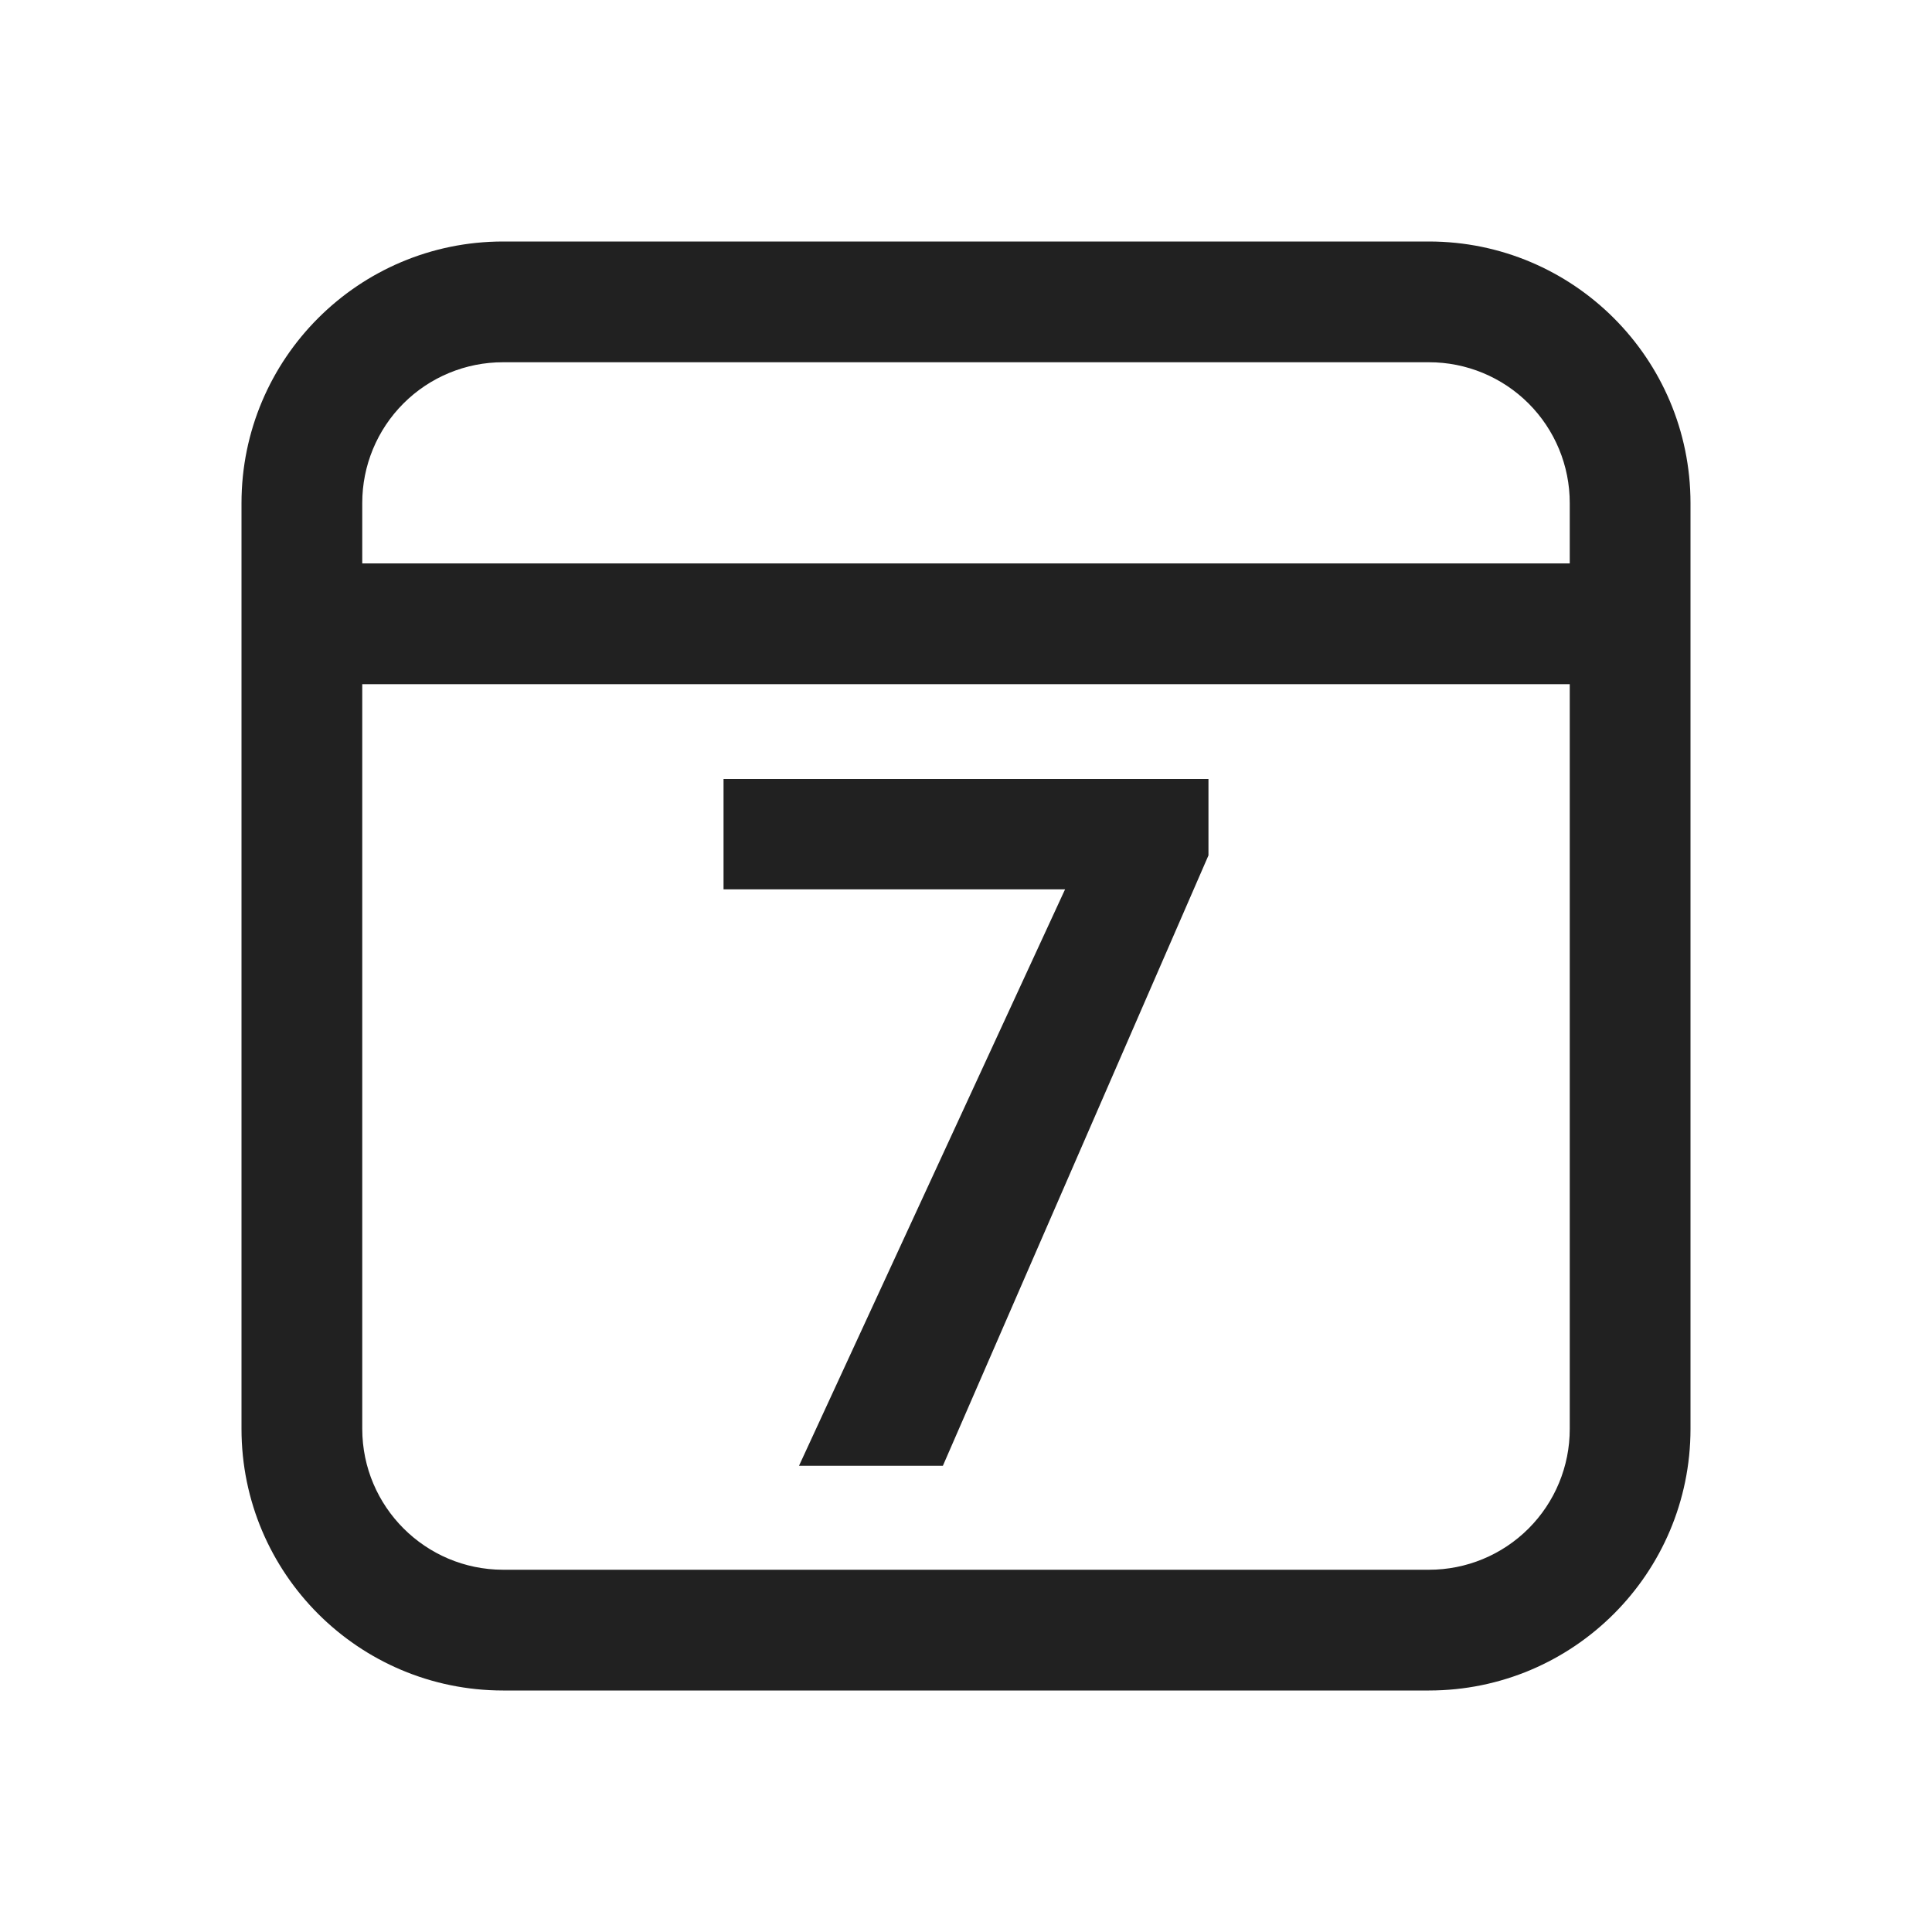
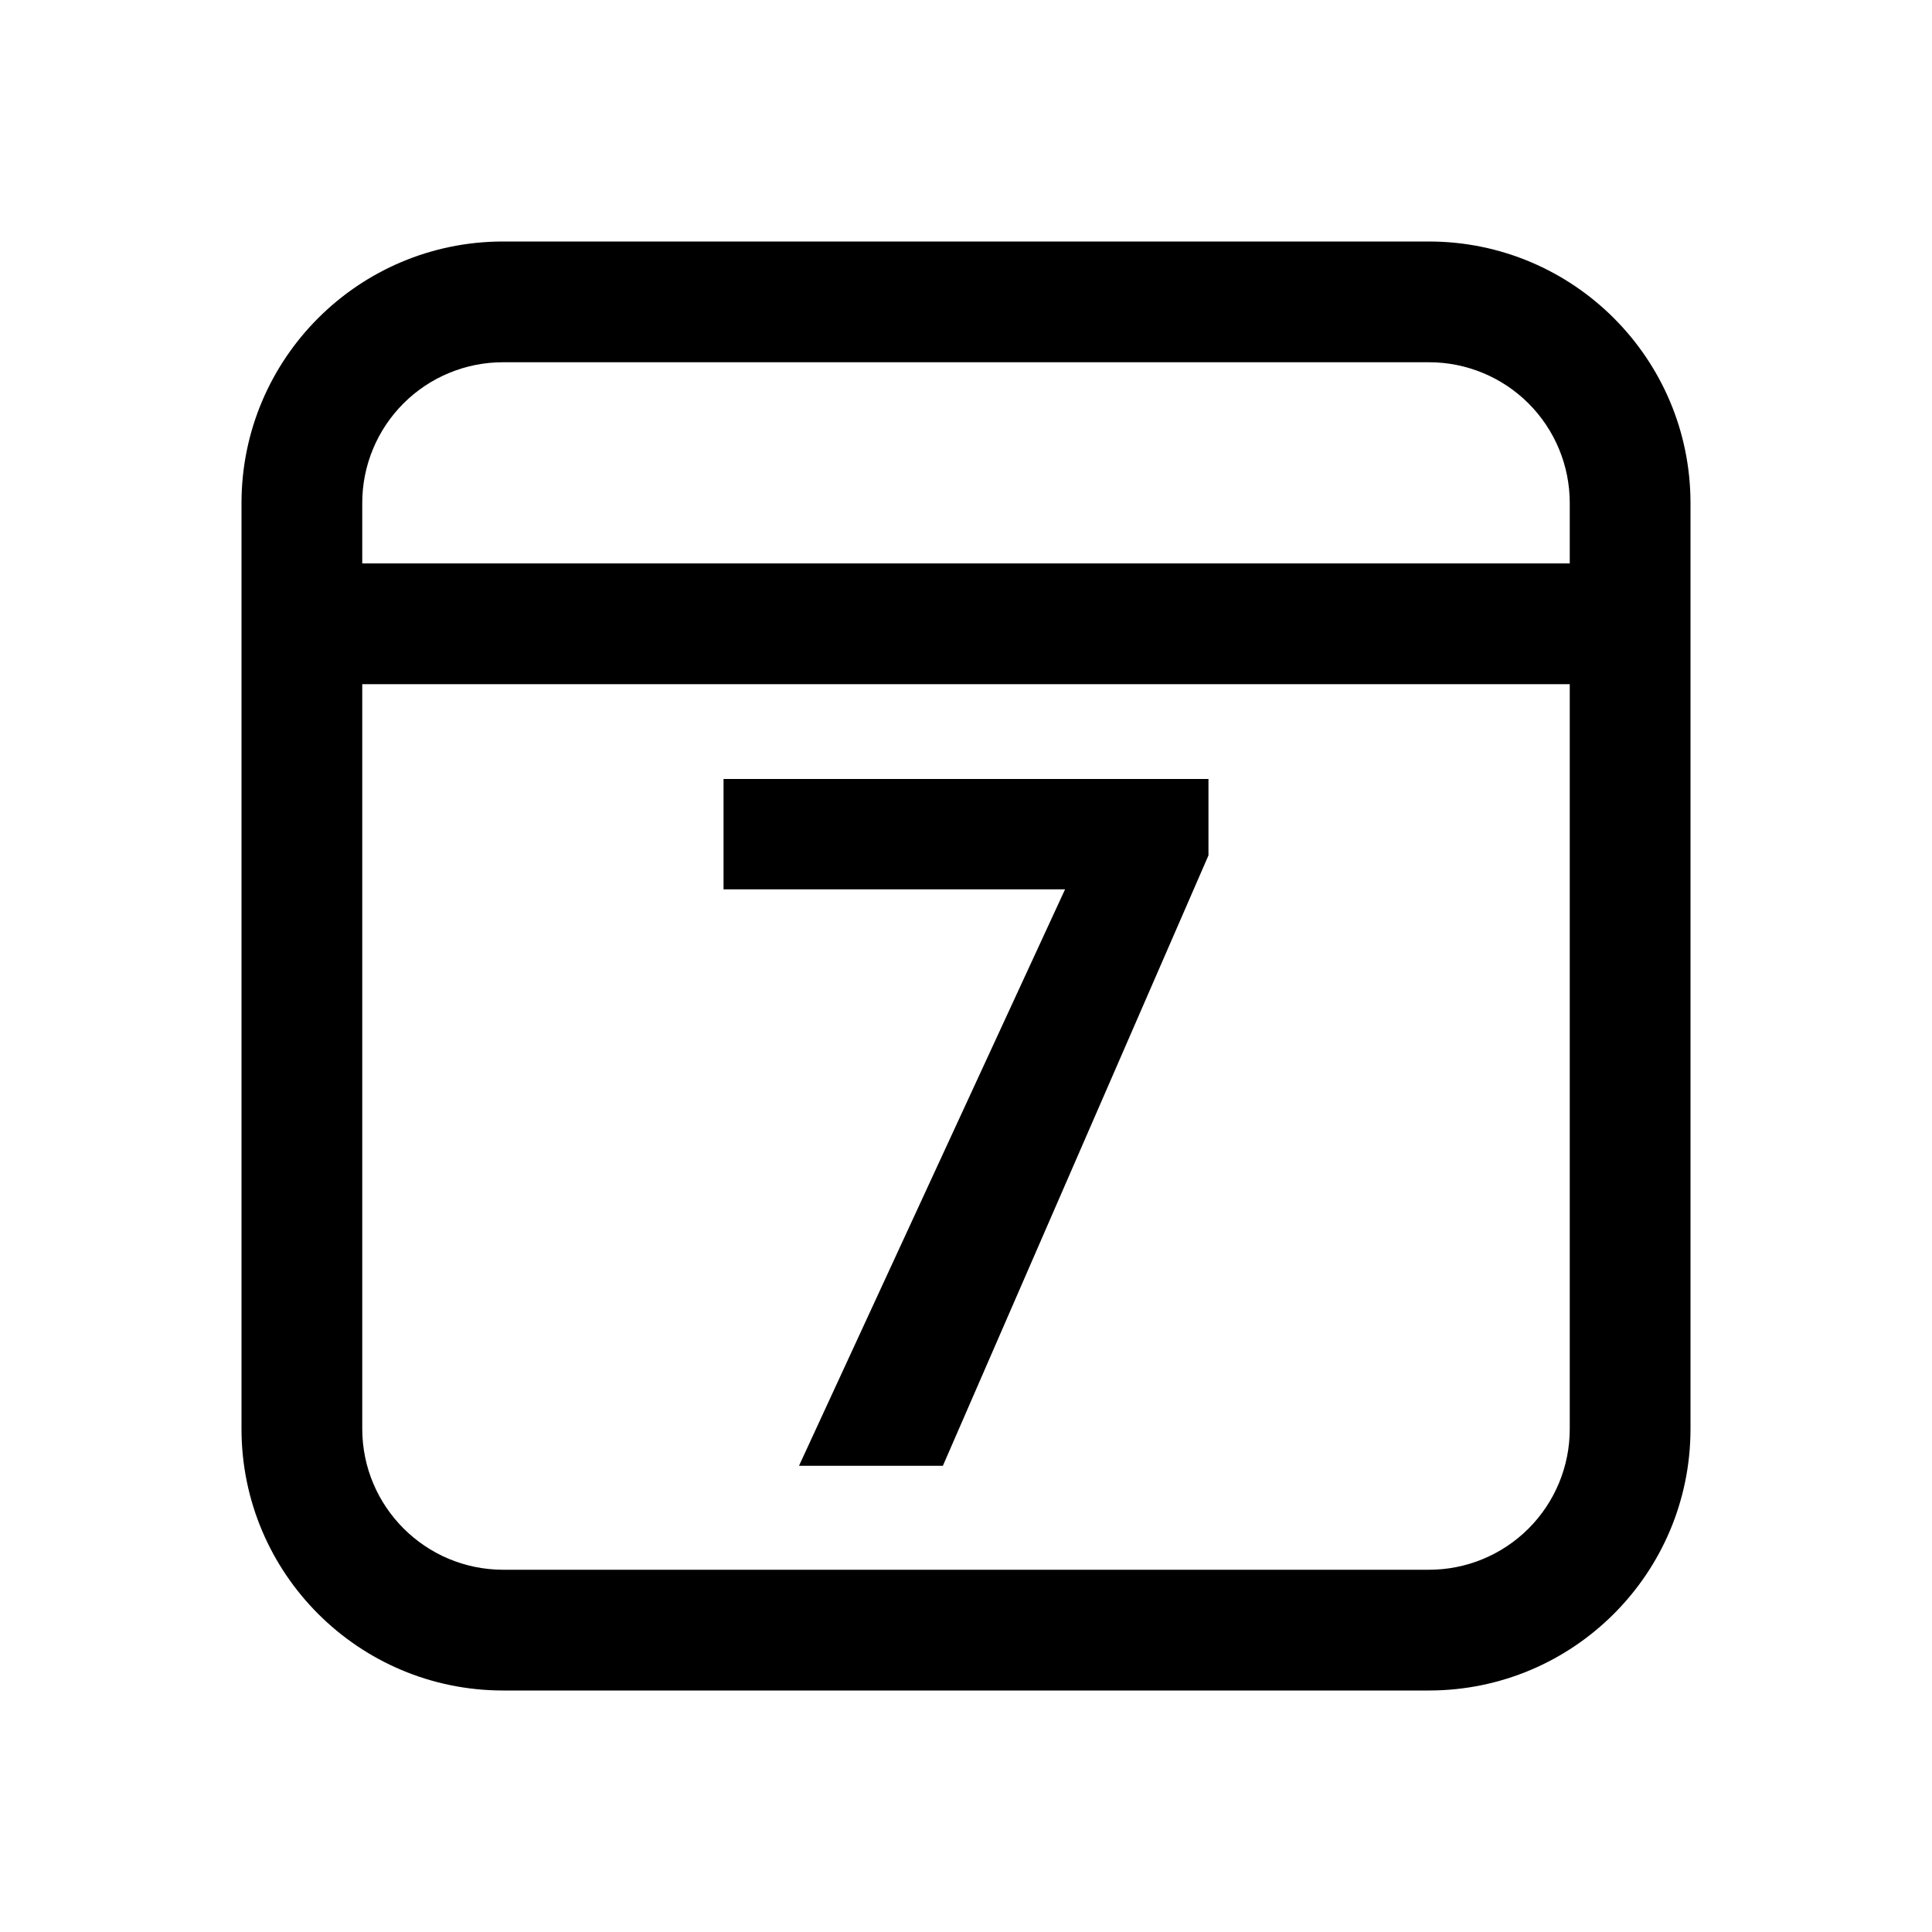
<svg xmlns="http://www.w3.org/2000/svg" width="32" height="32">
-   <path fill="#212121" d="m20.016 14.168-4.399 10.11h-2.383l4.407-9.548h-5.657v-1.828h8.032ZM23.668 4A4.334 4.334 0 0 1 28 8.332v15.336A4.334 4.334 0 0 1 23.668 28H8.332A4.334 4.334 0 0 1 4 23.668V8.332A4.334 4.334 0 0 1 8.332 4ZM26 11.332H6v12.336A2.336 2.336 0 0 0 8.332 26h15.336A2.33 2.33 0 0 0 26 23.668ZM23.668 6H8.332A2.33 2.33 0 0 0 6 8.332v1h20v-1A2.33 2.33 0 0 0 23.668 6m0 0" />
+   <path fill="#000" d="m20.016 14.168-4.399 10.11h-2.383l4.407-9.548h-5.657v-1.828h8.032ZM23.668 4A4.334 4.334 0 0 1 28 8.332v15.336A4.334 4.334 0 0 1 23.668 28H8.332A4.334 4.334 0 0 1 4 23.668V8.332A4.334 4.334 0 0 1 8.332 4ZM26 11.332H6v12.336A2.336 2.336 0 0 0 8.332 26h15.336A2.33 2.33 0 0 0 26 23.668ZM23.668 6H8.332A2.33 2.33 0 0 0 6 8.332v1h20v-1A2.33 2.33 0 0 0 23.668 6m0 0" />
</svg>
